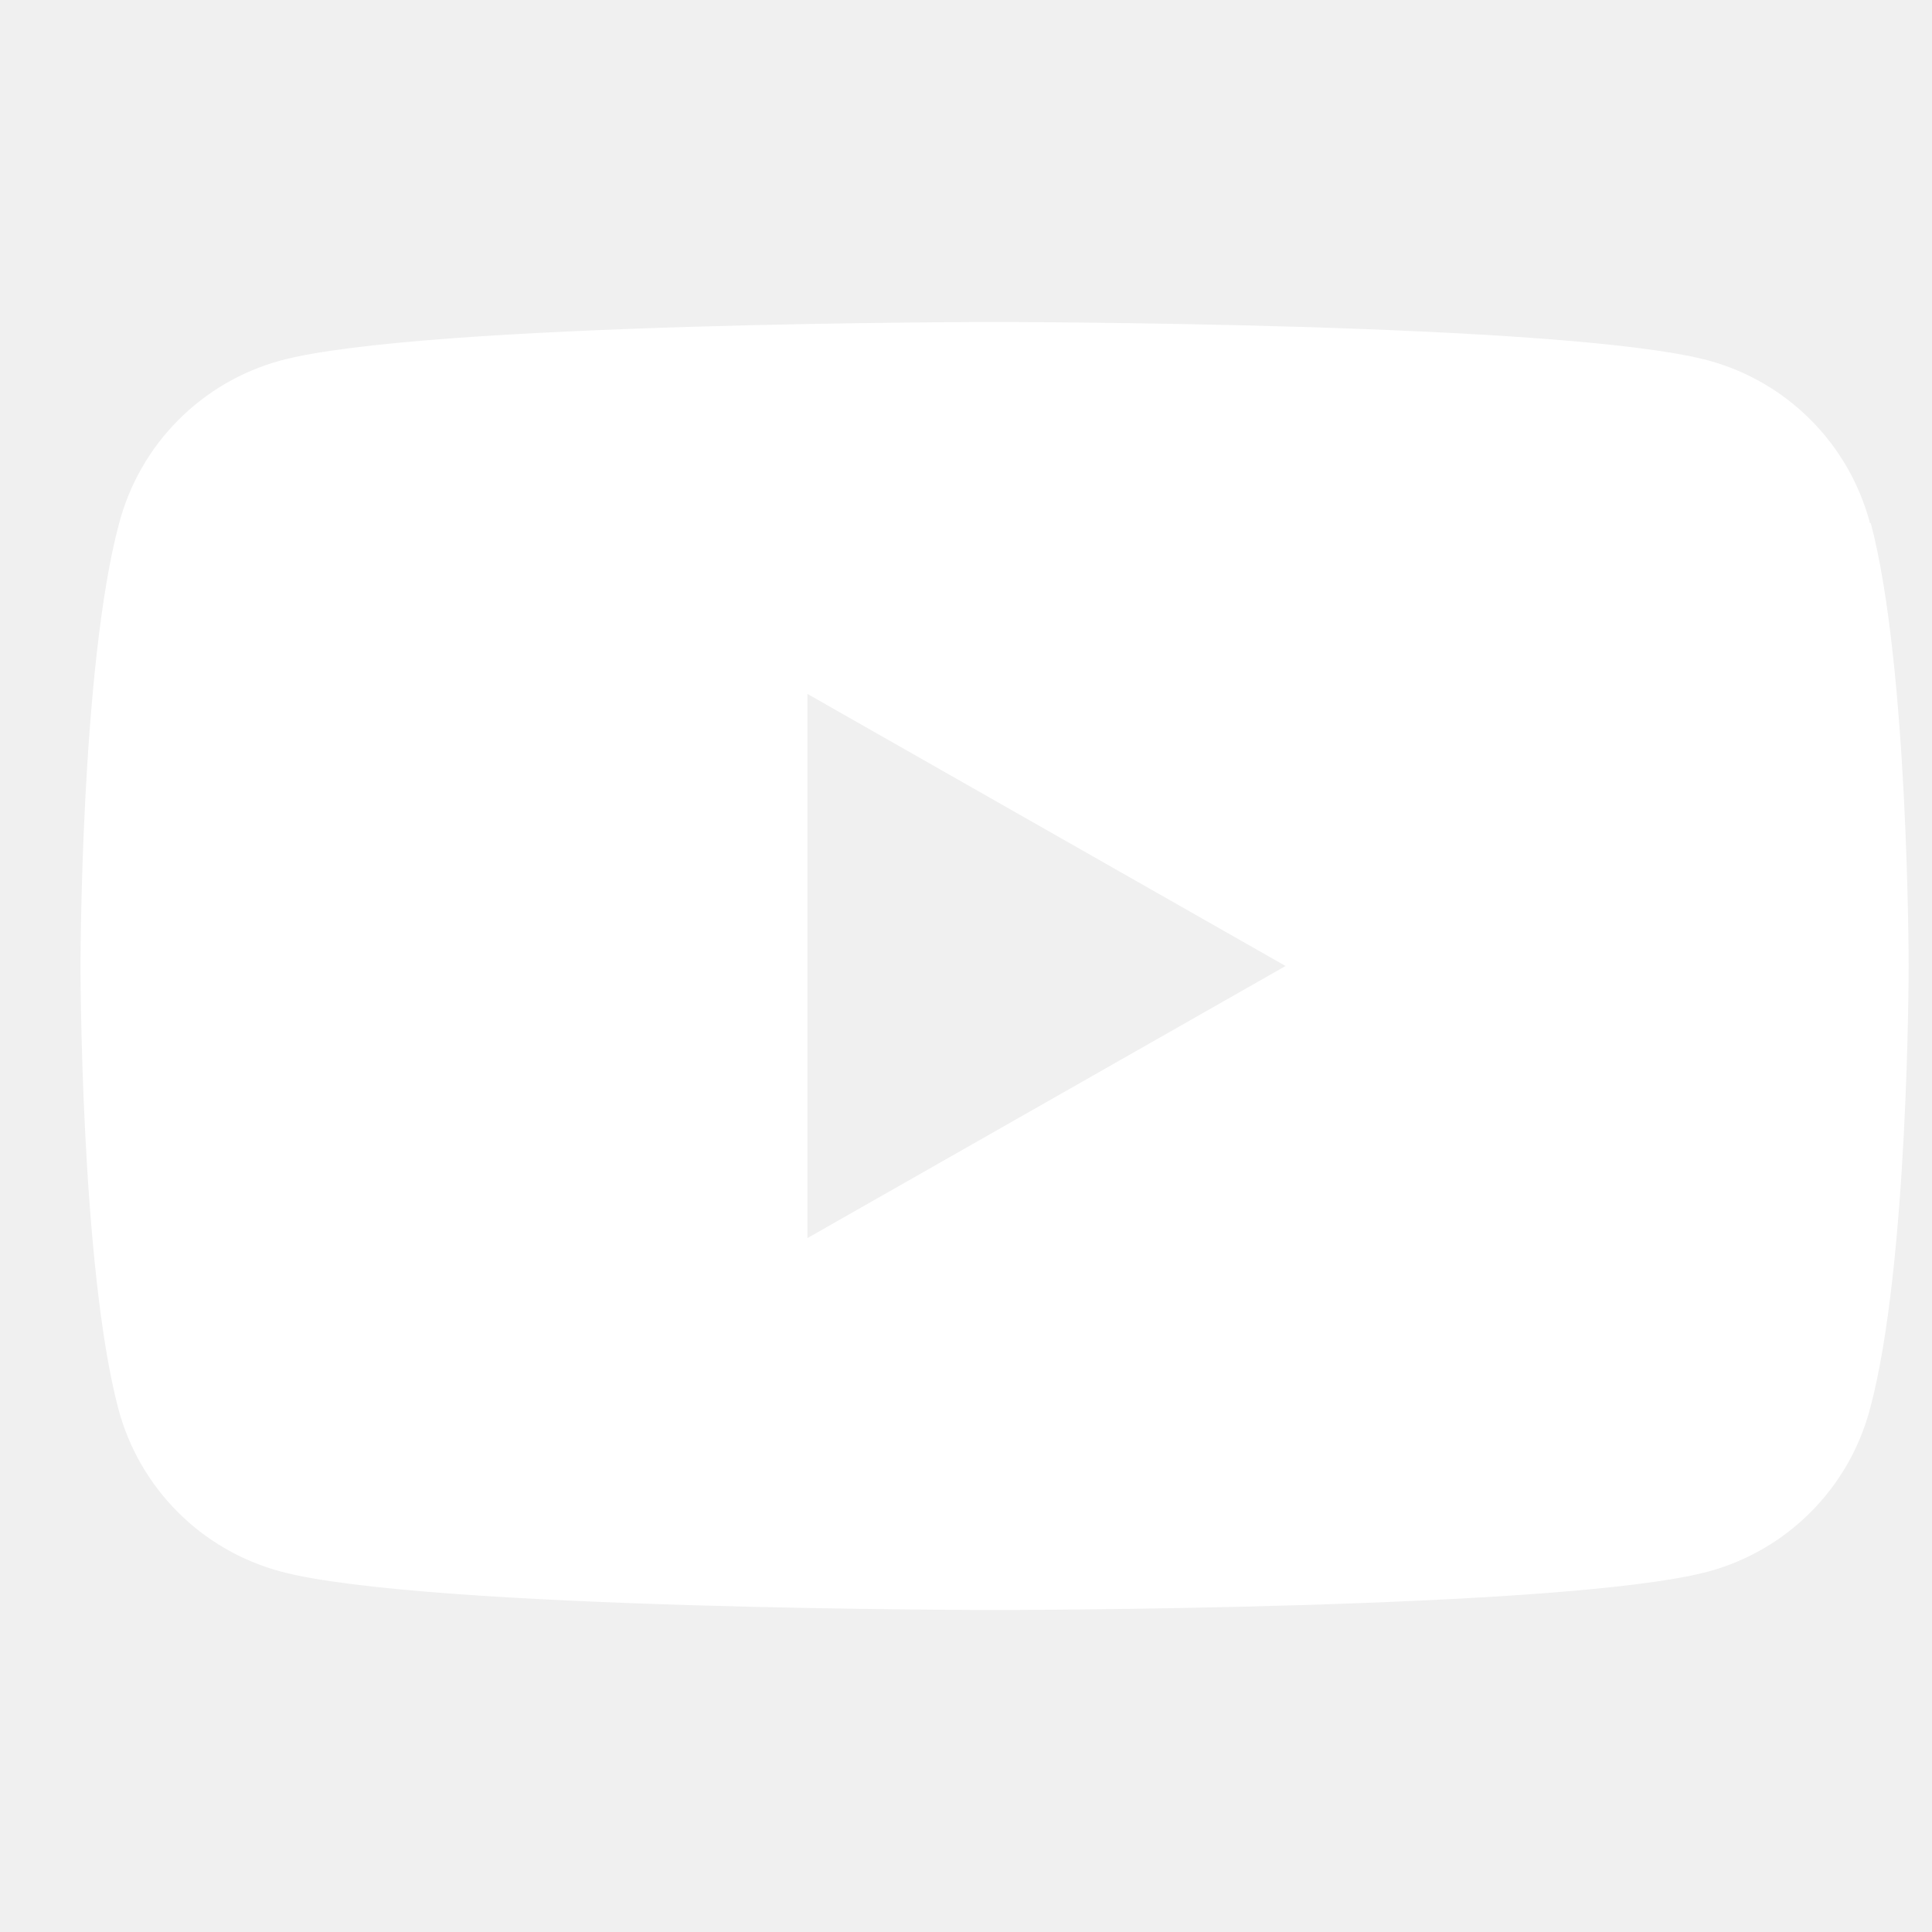
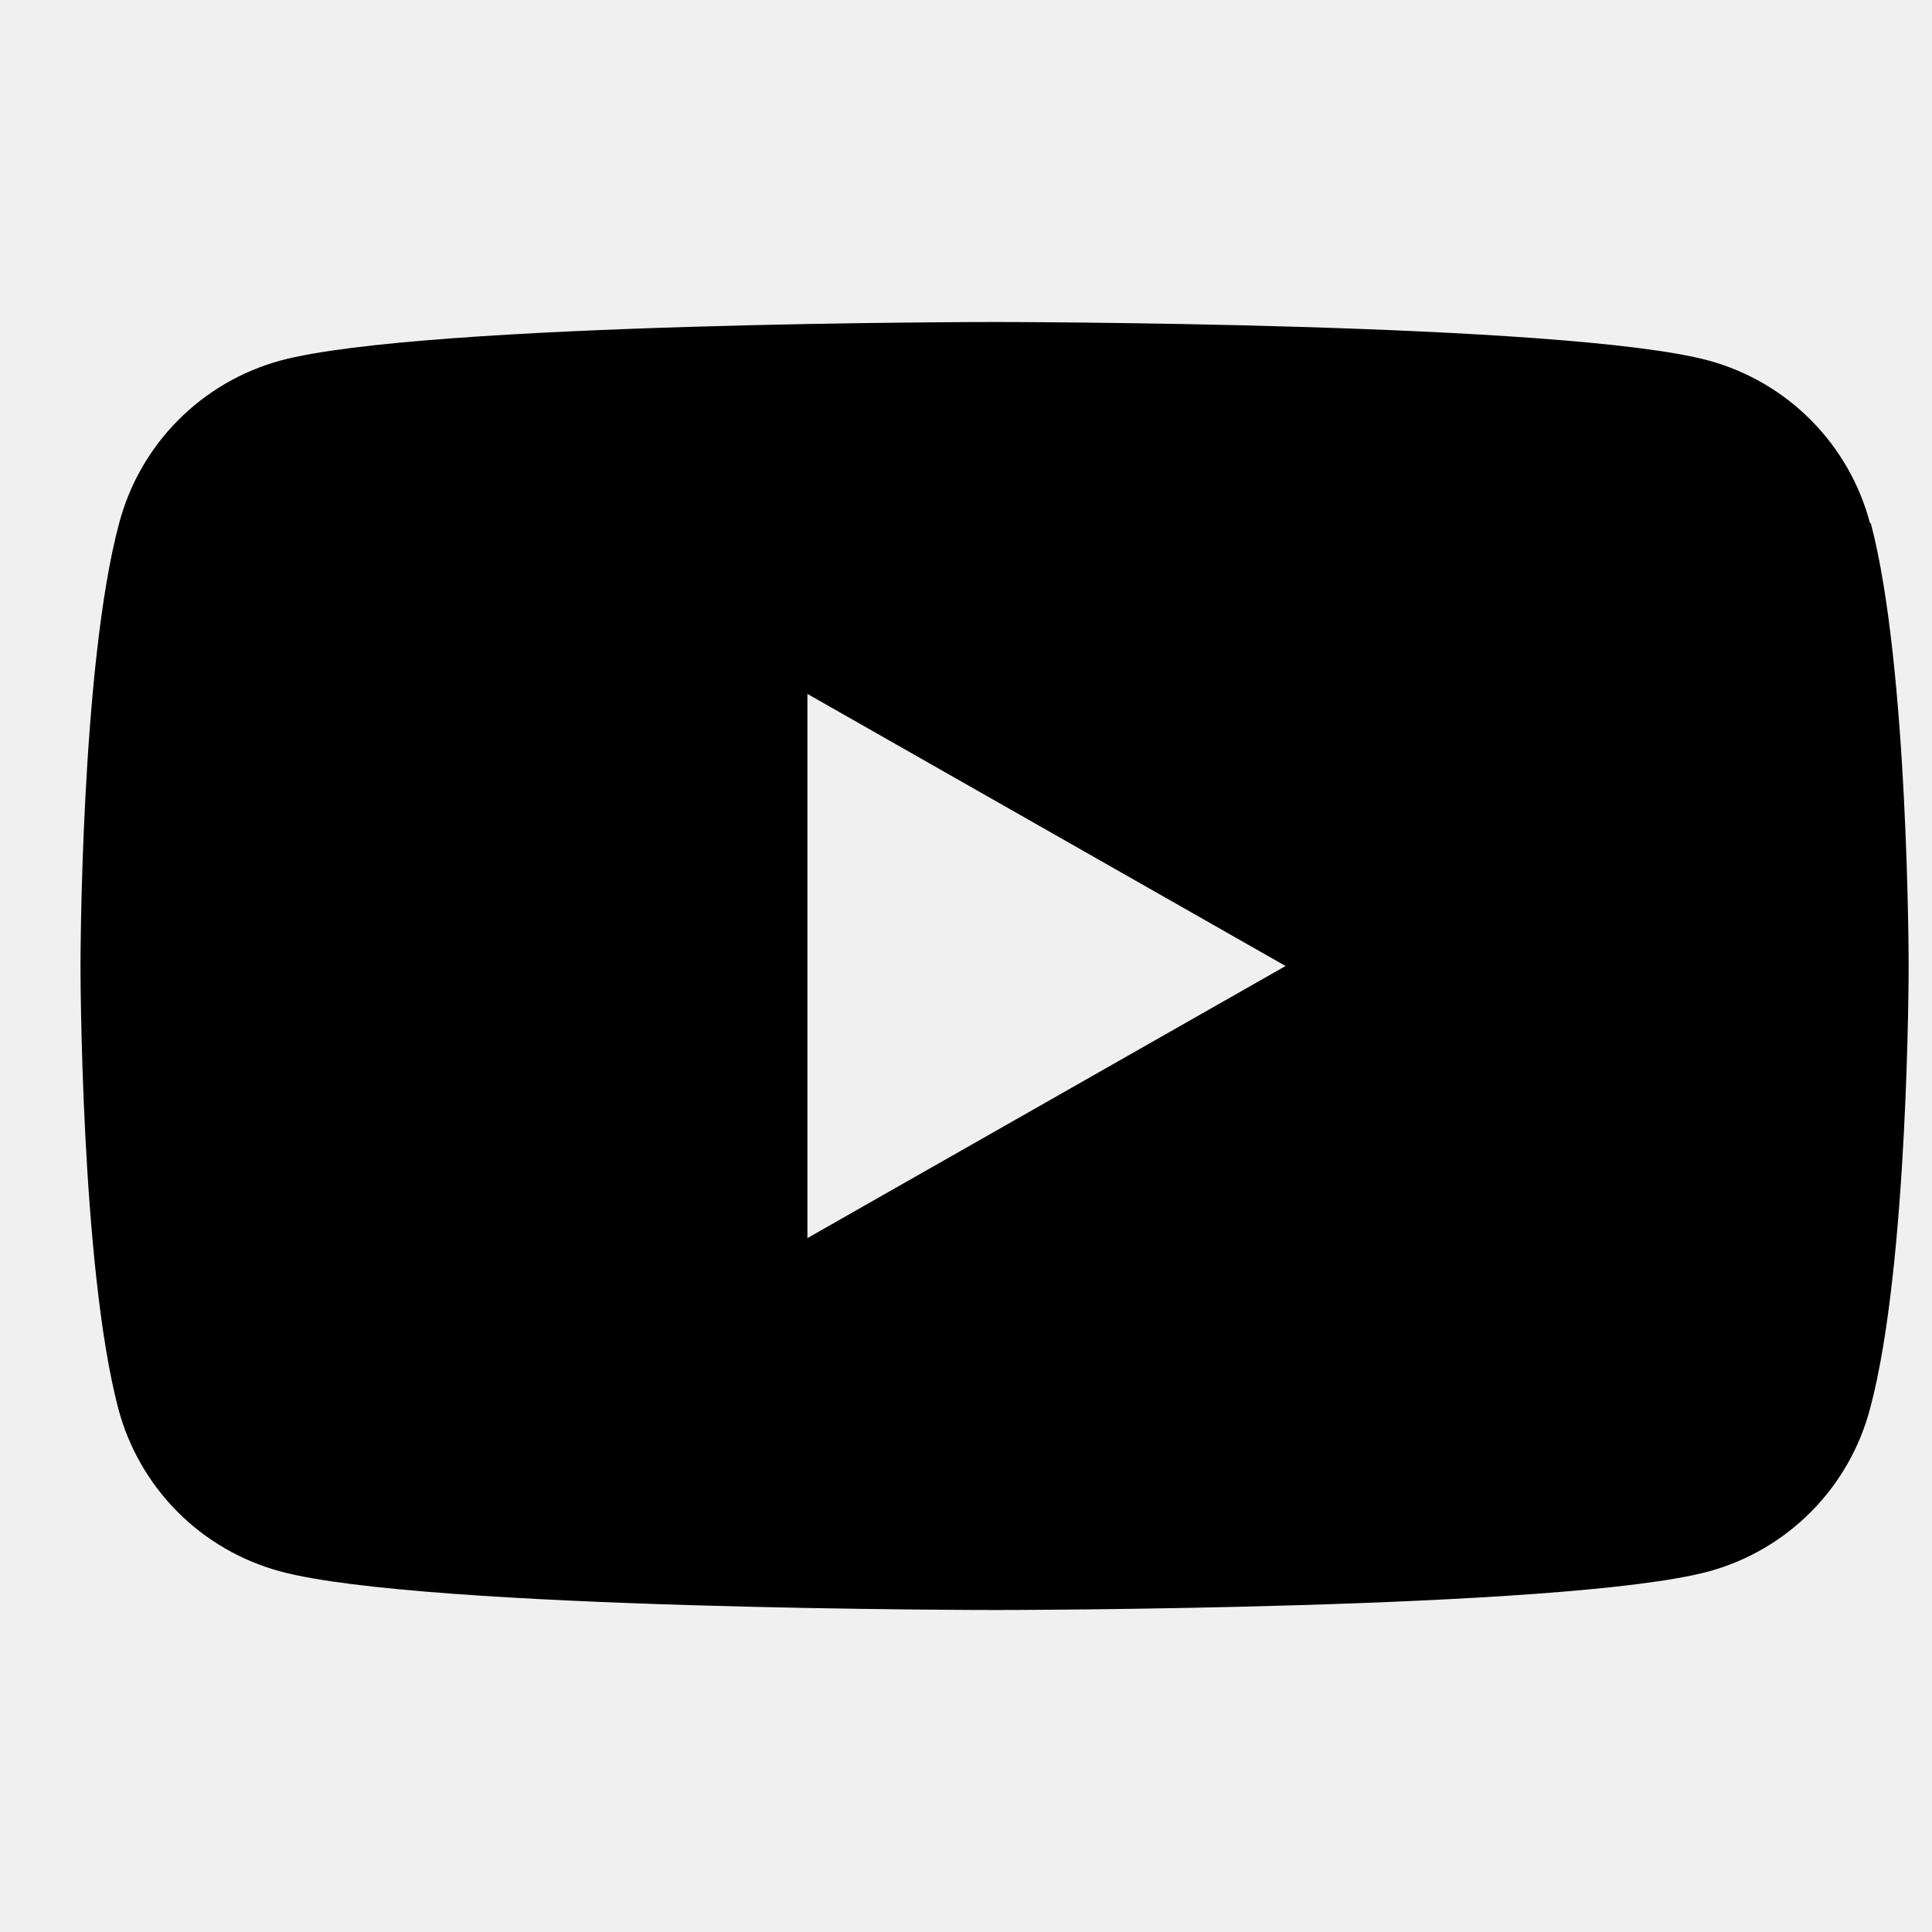
- <svg xmlns="http://www.w3.org/2000/svg" width="24" height="24" viewBox="0 0 24 24" fill="none">
-   <path d="M10.03 15.38V8.62L15.97 12L10.03 15.38ZM23.23 6.5C23.103 6.018 22.851 5.577 22.5 5.223C22.149 4.868 21.711 4.612 21.23 4.48C19.46 4 12.35 4 12.35 4C12.35 4 5.25 4 3.48 4.48C2.999 4.612 2.561 4.868 2.21 5.223C1.859 5.577 1.607 6.018 1.48 6.5C1 8.28 1 12 1 12C1 12 1 15.72 1.47 17.5C1.598 17.983 1.852 18.425 2.204 18.779C2.557 19.134 2.997 19.389 3.48 19.52C5.25 20 12.36 20 12.36 20C12.36 20 19.46 20 21.23 19.52C21.711 19.388 22.149 19.132 22.5 18.777C22.851 18.423 23.103 17.982 23.23 17.5C23.71 15.72 23.71 12 23.71 12C23.71 12 23.71 8.28 23.24 6.5H23.23Z" fill="white" />
+ <svg xmlns="http://www.w3.org/2000/svg" id="icon" width="24" height="24" viewBox="0 0 24 24" fill="none">
+   <path d="M10.03 15.38V8.62L15.97 12L10.03 15.38ZM23.23 6.5C23.103 6.018 22.851 5.577 22.5 5.223C22.149 4.868 21.711 4.612 21.23 4.48C19.46 4 12.35 4 12.35 4C12.35 4 5.25 4 3.48 4.48C2.999 4.612 2.561 4.868 2.21 5.223C1.859 5.577 1.607 6.018 1.48 6.5C1 8.28 1 12 1 12C1 12 1 15.72 1.47 17.5C1.598 17.983 1.852 18.425 2.204 18.779C2.557 19.134 2.997 19.389 3.48 19.52C5.25 20 12.36 20 12.36 20C12.36 20 19.46 20 21.23 19.52C21.711 19.388 22.149 19.132 22.5 18.777C22.851 18.423 23.103 17.982 23.23 17.5C23.71 15.72 23.71 12 23.71 12C23.71 12 23.71 8.28 23.24 6.5H23.23Z" fill="currentColor" />
</svg>
